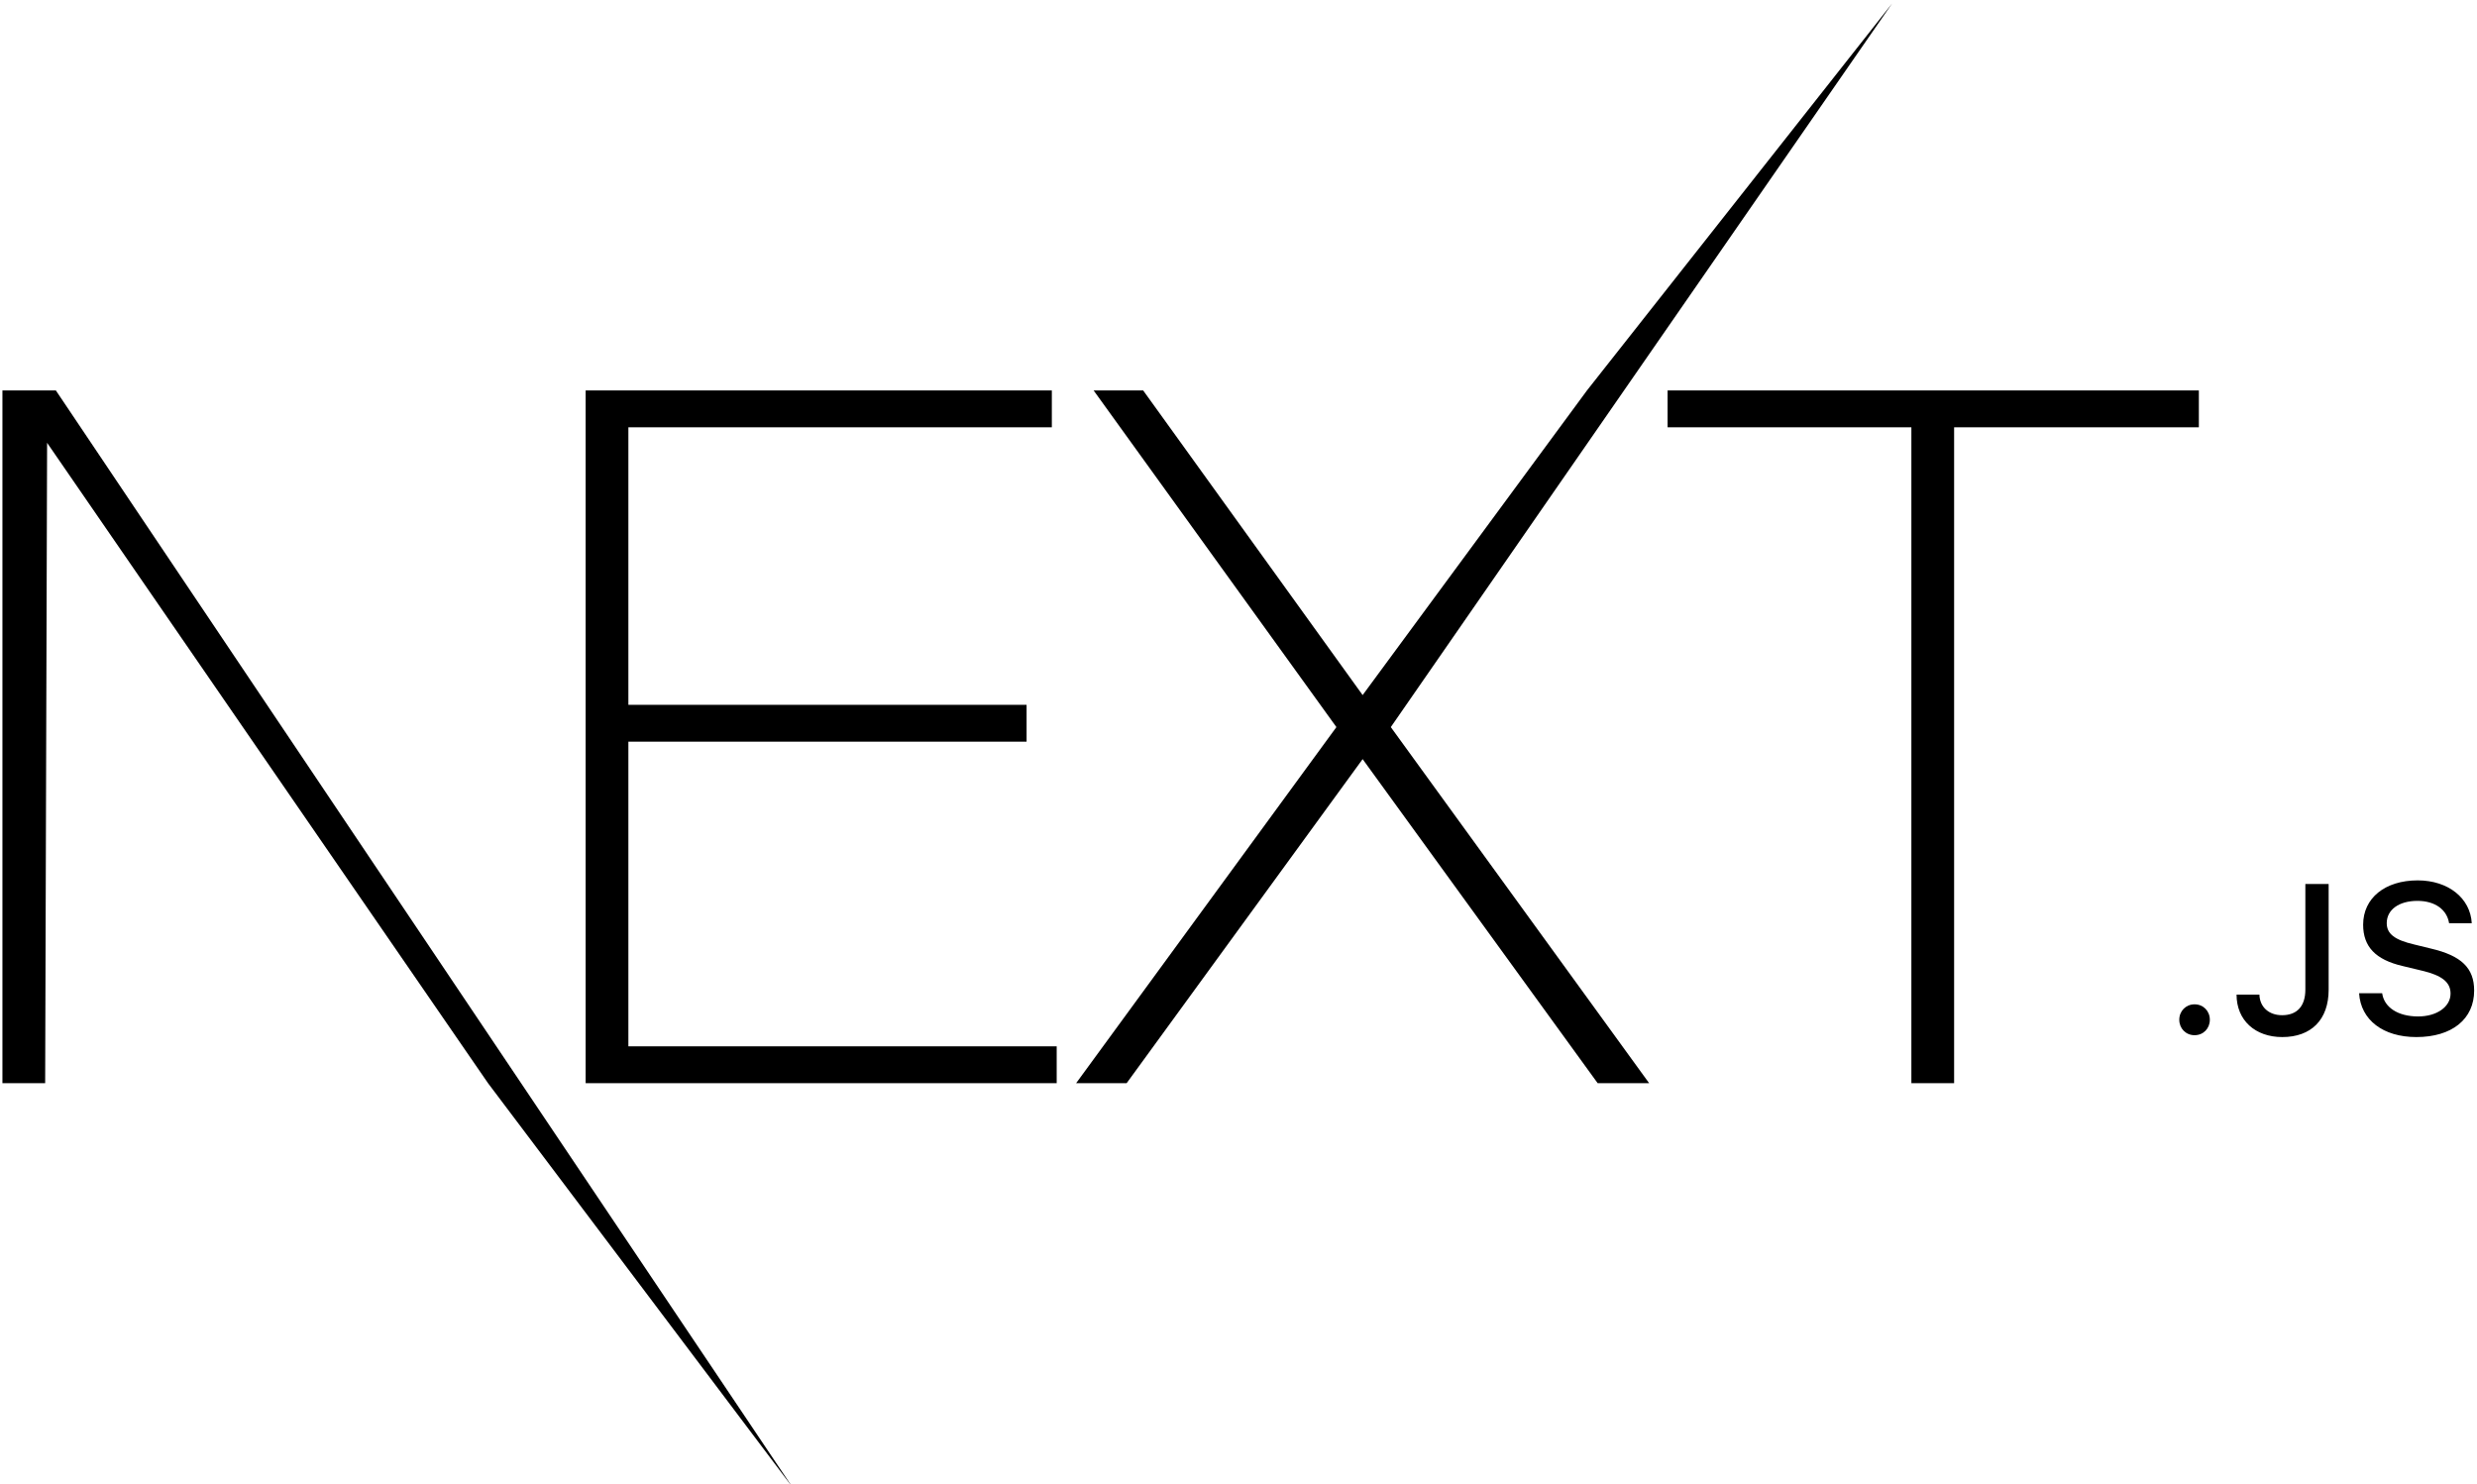
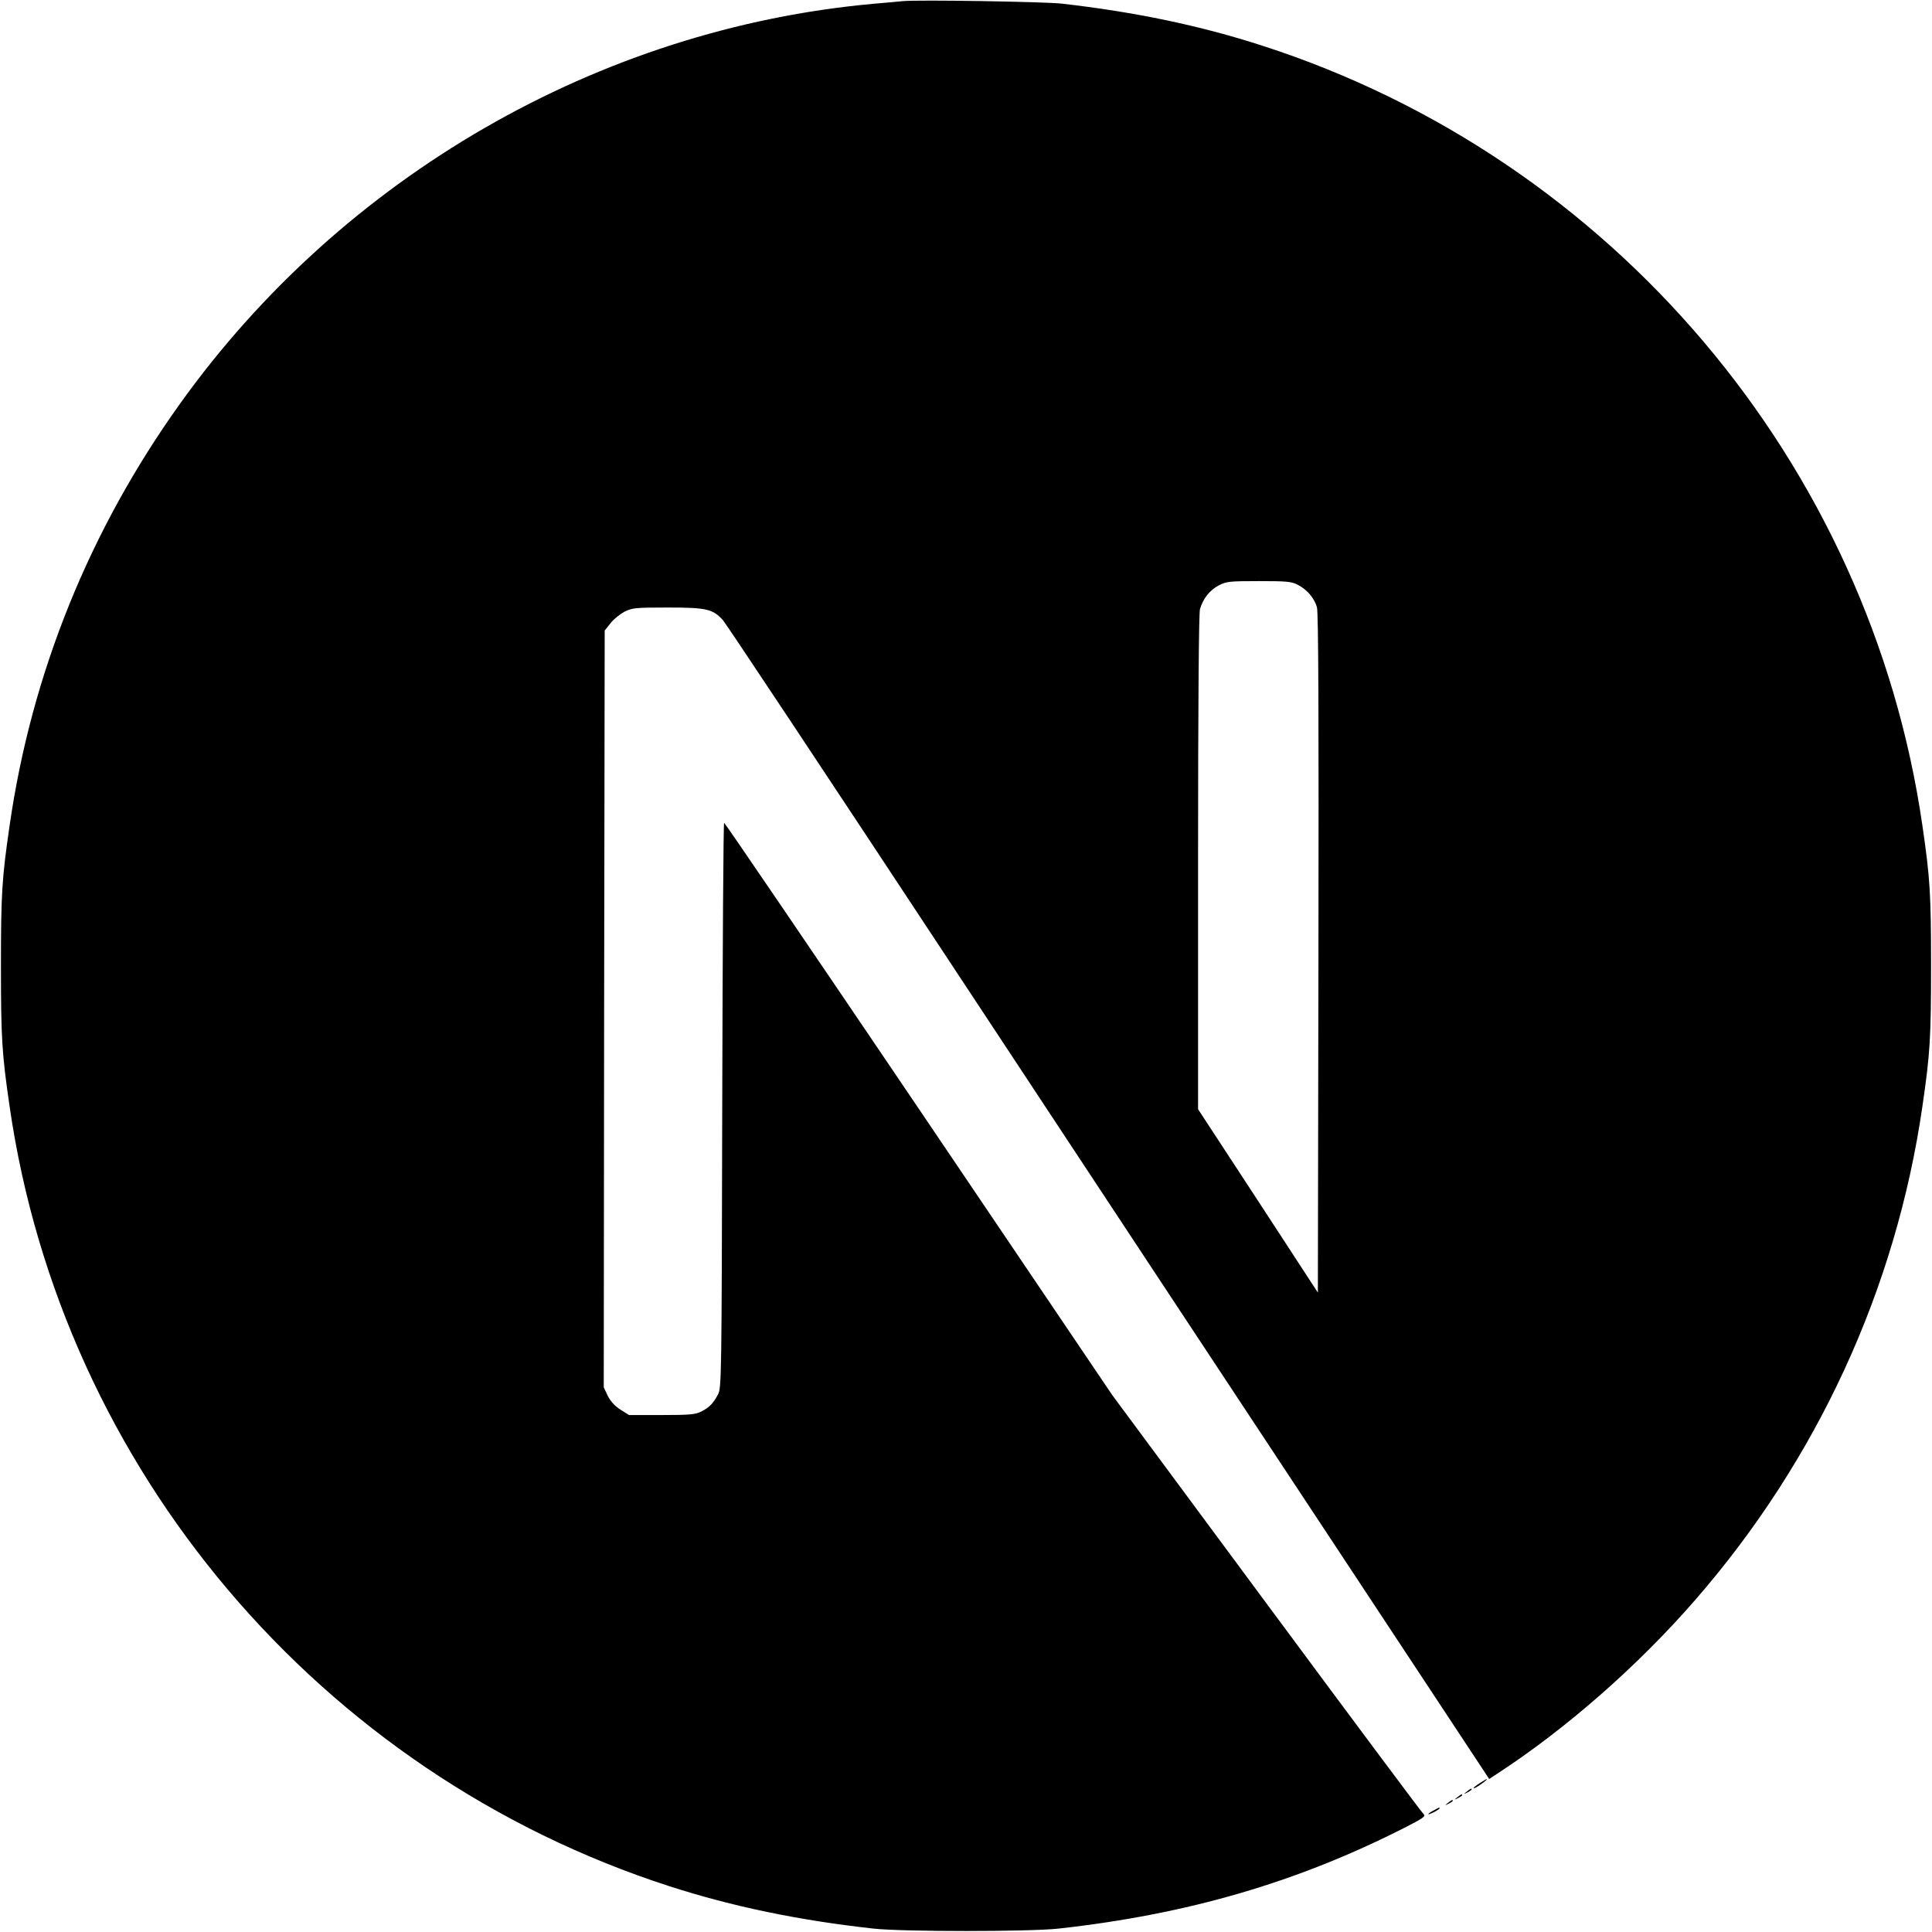
- <svg xmlns="http://www.w3.org/2000/svg" width="207px" height="124px" viewBox="0 0 207 124" version="1.1">
-   <defs />
-   <g id="Page-1" stroke="none" stroke-width="1" fill="none" fill-rule="evenodd">
-     <g id="Black-Next.js" transform="translate(-247, -138)" fill="#000000" fill-rule="nonzero">
-       <g id="next-black" transform="translate(247, 138)">
-         <g id="EXT-+-Type-something">
-           <path d="M48.942,32.632 L87.901,32.632 L87.901,35.714 L52.513,35.714 L52.513,58.907 L85.791,58.907 L85.791,61.989 L52.513,61.989 L52.513,87.453 L88.307,87.453 L88.307,90.534 L48.942,90.534 L48.942,32.632 Z M91.391,32.632 L95.531,32.632 L113.874,58.096 L132.623,32.632 L158.124,0.287 L116.228,60.772 L137.817,90.534 L133.516,90.534 L113.874,63.448 L94.151,90.534 L89.93,90.534 L111.682,60.772 L91.391,32.632 Z M139.359,35.714 L139.359,32.632 L183.756,32.632 L183.756,35.714 L163.303,35.714 L163.303,90.534 L159.732,90.534 L159.732,35.714 L139.359,35.714 Z" id="EXT" />
-           <polygon id="Type-something" points="0.203 32.632 4.667 32.632 66.224 124.303 40.785 90.534 3.936 37.011 3.774 90.534 0.203 90.534" />
-         </g>
-         <path d="M183.397,86.523 C184.135,86.523 184.673,85.96 184.673,85.233 C184.673,84.506 184.135,83.943 183.397,83.943 C182.667,83.943 182.12,84.506 182.12,85.233 C182.12,85.96 182.667,86.523 183.397,86.523 Z M186.906,83.13 C186.906,85.276 188.461,86.679 190.728,86.679 C193.142,86.679 194.602,85.233 194.602,82.723 L194.602,73.886 L192.656,73.886 L192.656,82.714 C192.656,84.108 191.952,84.852 190.71,84.852 C189.598,84.852 188.843,84.16 188.817,83.13 L186.906,83.13 Z M197.147,83.017 C197.286,85.25 199.153,86.679 201.933,86.679 C204.903,86.679 206.762,85.181 206.762,82.792 C206.762,80.914 205.702,79.875 203.131,79.278 L201.75,78.94 C200.117,78.56 199.457,78.049 199.457,77.157 C199.457,76.032 200.482,75.296 202.02,75.296 C203.479,75.296 204.486,76.015 204.669,77.166 L206.562,77.166 C206.449,75.063 204.591,73.583 202.046,73.583 C199.309,73.583 197.485,75.063 197.485,77.287 C197.485,79.122 198.519,80.213 200.786,80.741 L202.402,81.13 C204.061,81.52 204.79,82.091 204.79,83.043 C204.79,84.151 203.644,84.956 202.08,84.956 C200.404,84.956 199.24,84.203 199.075,83.017 L197.147,83.017 Z" id=".JS" />
-       </g>
-     </g>
+ <svg xmlns="http://www.w3.org/2000/svg" version="1.0" width="1024pt" height="1024pt" viewBox="0 0 1024 1024" preserveAspectRatio="xMidYMid meet">
+   <g transform="translate(0,1024) scale(0.1,-0.1)" fill="#000000" stroke="none">
+     <path d="M4785 10234 c-22 -2 -92 -9 -155 -14 -1453 -131 -2814 -915 -3676 -2120 -480 -670 -787 -1430 -903 -2235 -41 -281 -46 -364 -46 -745 0 -381 5 -464 46 -745 278 -1921 1645 -3535 3499 -4133 332 -107 682 -180 1080 -224 155 -17 825 -17 980 0 687 76 1269 246 1843 539 88 45 105 57 93 67 -8 6 -383 509 -833 1117 l-818 1105 -1025 1517 c-564 834 -1028 1516 -1032 1516 -4 1 -8 -673 -10 -1496 -3 -1441 -4 -1499 -22 -1533 -26 -49 -46 -69 -88 -91 -32 -16 -60 -19 -211 -19 l-173 0 -46 29 c-30 19 -52 44 -67 73 l-21 45 2 2005 3 2006 31 39 c16 21 50 48 74 61 41 20 57 22 230 22 204 0 238 -8 291 -66 15 -16 570 -852 1234 -1859 664 -1007 1572 -2382 2018 -3057 l810 -1227 41 27 c363 236 747 572 1051 922 647 743 1064 1649 1204 2615 41 281 46 364 46 745 0 381 -5 464 -46 745 -278 1921 -1645 3535 -3499 4133 -327 106 -675 179 -1065 223 -96 10 -757 21 -840 13z m2094 -3094 c48 -24 87 -70 101 -118 8 -26 10 -582 8 -1835 l-3 -1798 -317 486 -318 486 0 1307 c0 845 4 1320 10 1343 16 56 51 100 99 126 41 21 56 23 213 23 148 0 174 -2 207 -20z" />
+     <path d="M7843 789 c-35 -22 -46 -37 -15 -20 22 13 58 40 52 41 -3 0 -20 -10 -37 -21z" />
+     <path d="M7774 744 c-18 -14 -18 -15 4 -4 12 6 22 13 22 15 0 8 -5 6 -26 -11z" />
+     <path d="M7724 714 c-18 -14 -18 -15 4 -4 12 6 22 13 22 15 0 8 -5 6 -26 -11z" />
+     <path d="M7674 684 c-18 -14 -18 -15 4 -4 12 6 22 13 22 15 0 8 -5 6 -26 -11z" />
+     <path d="M7598 644 c-38 -20 -36 -28 2 -9 17 9 30 18 30 20 0 7 -1 6 -32 -11z" />
  </g>
</svg>
